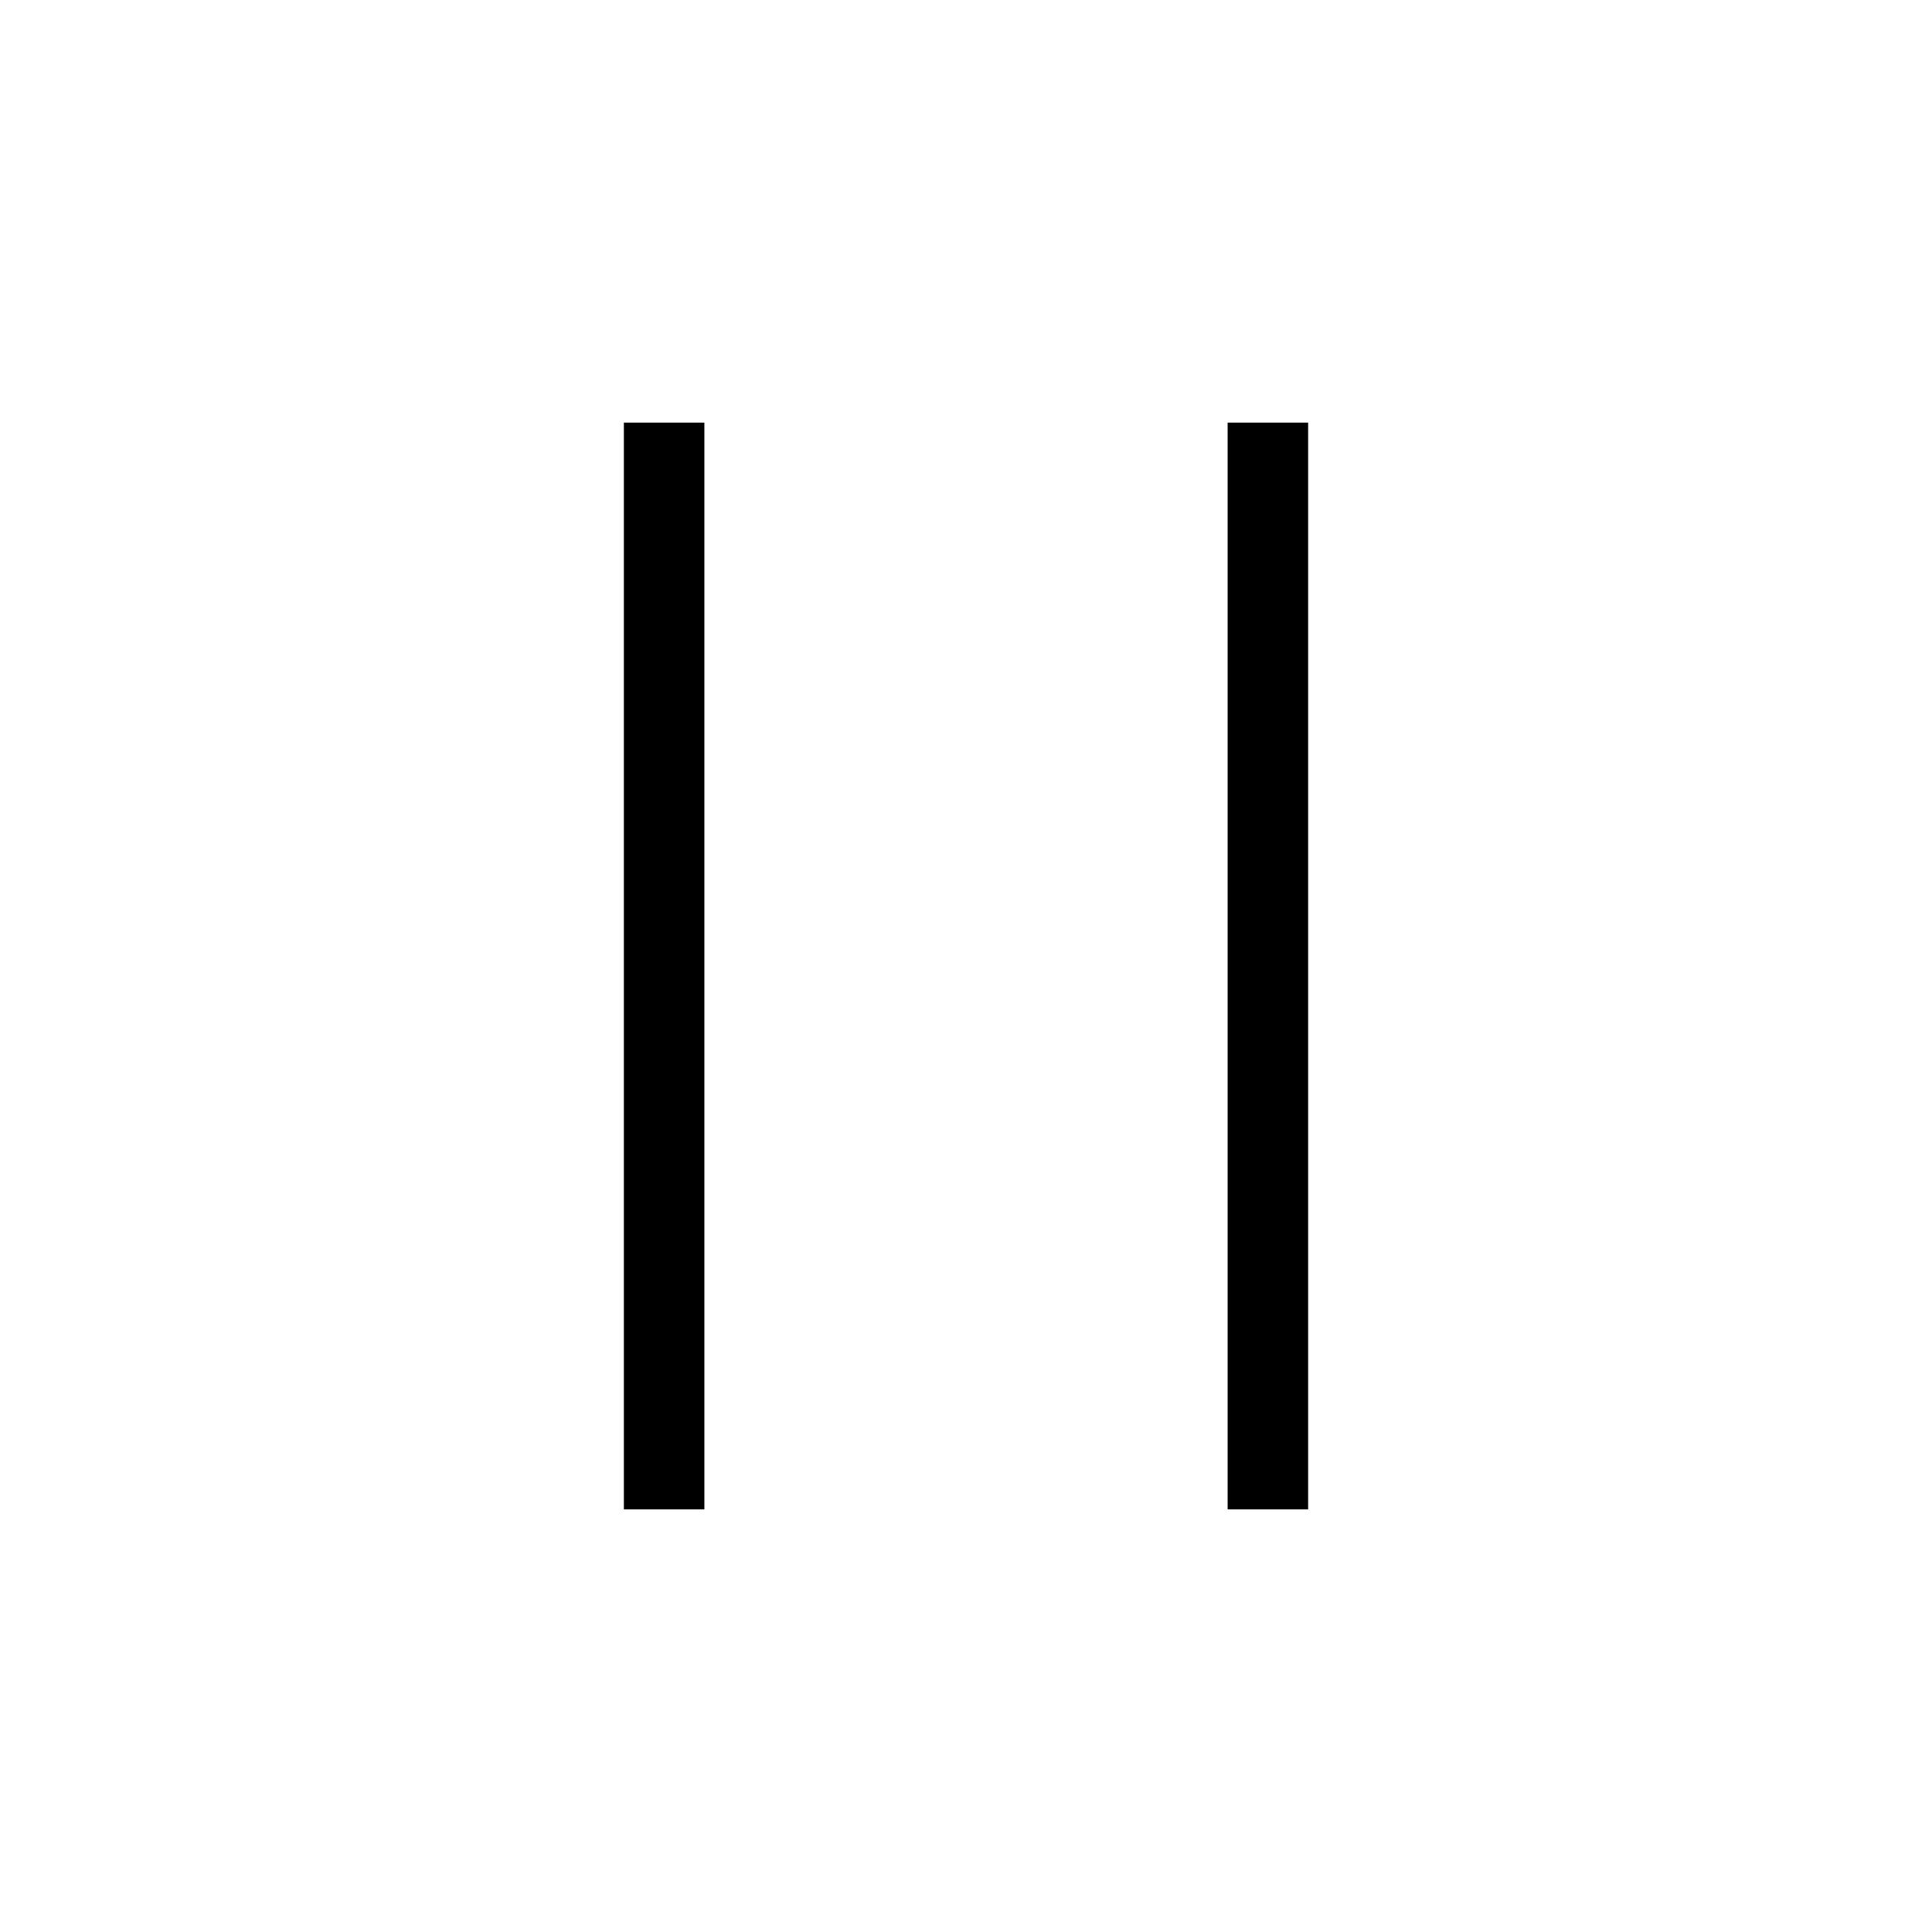
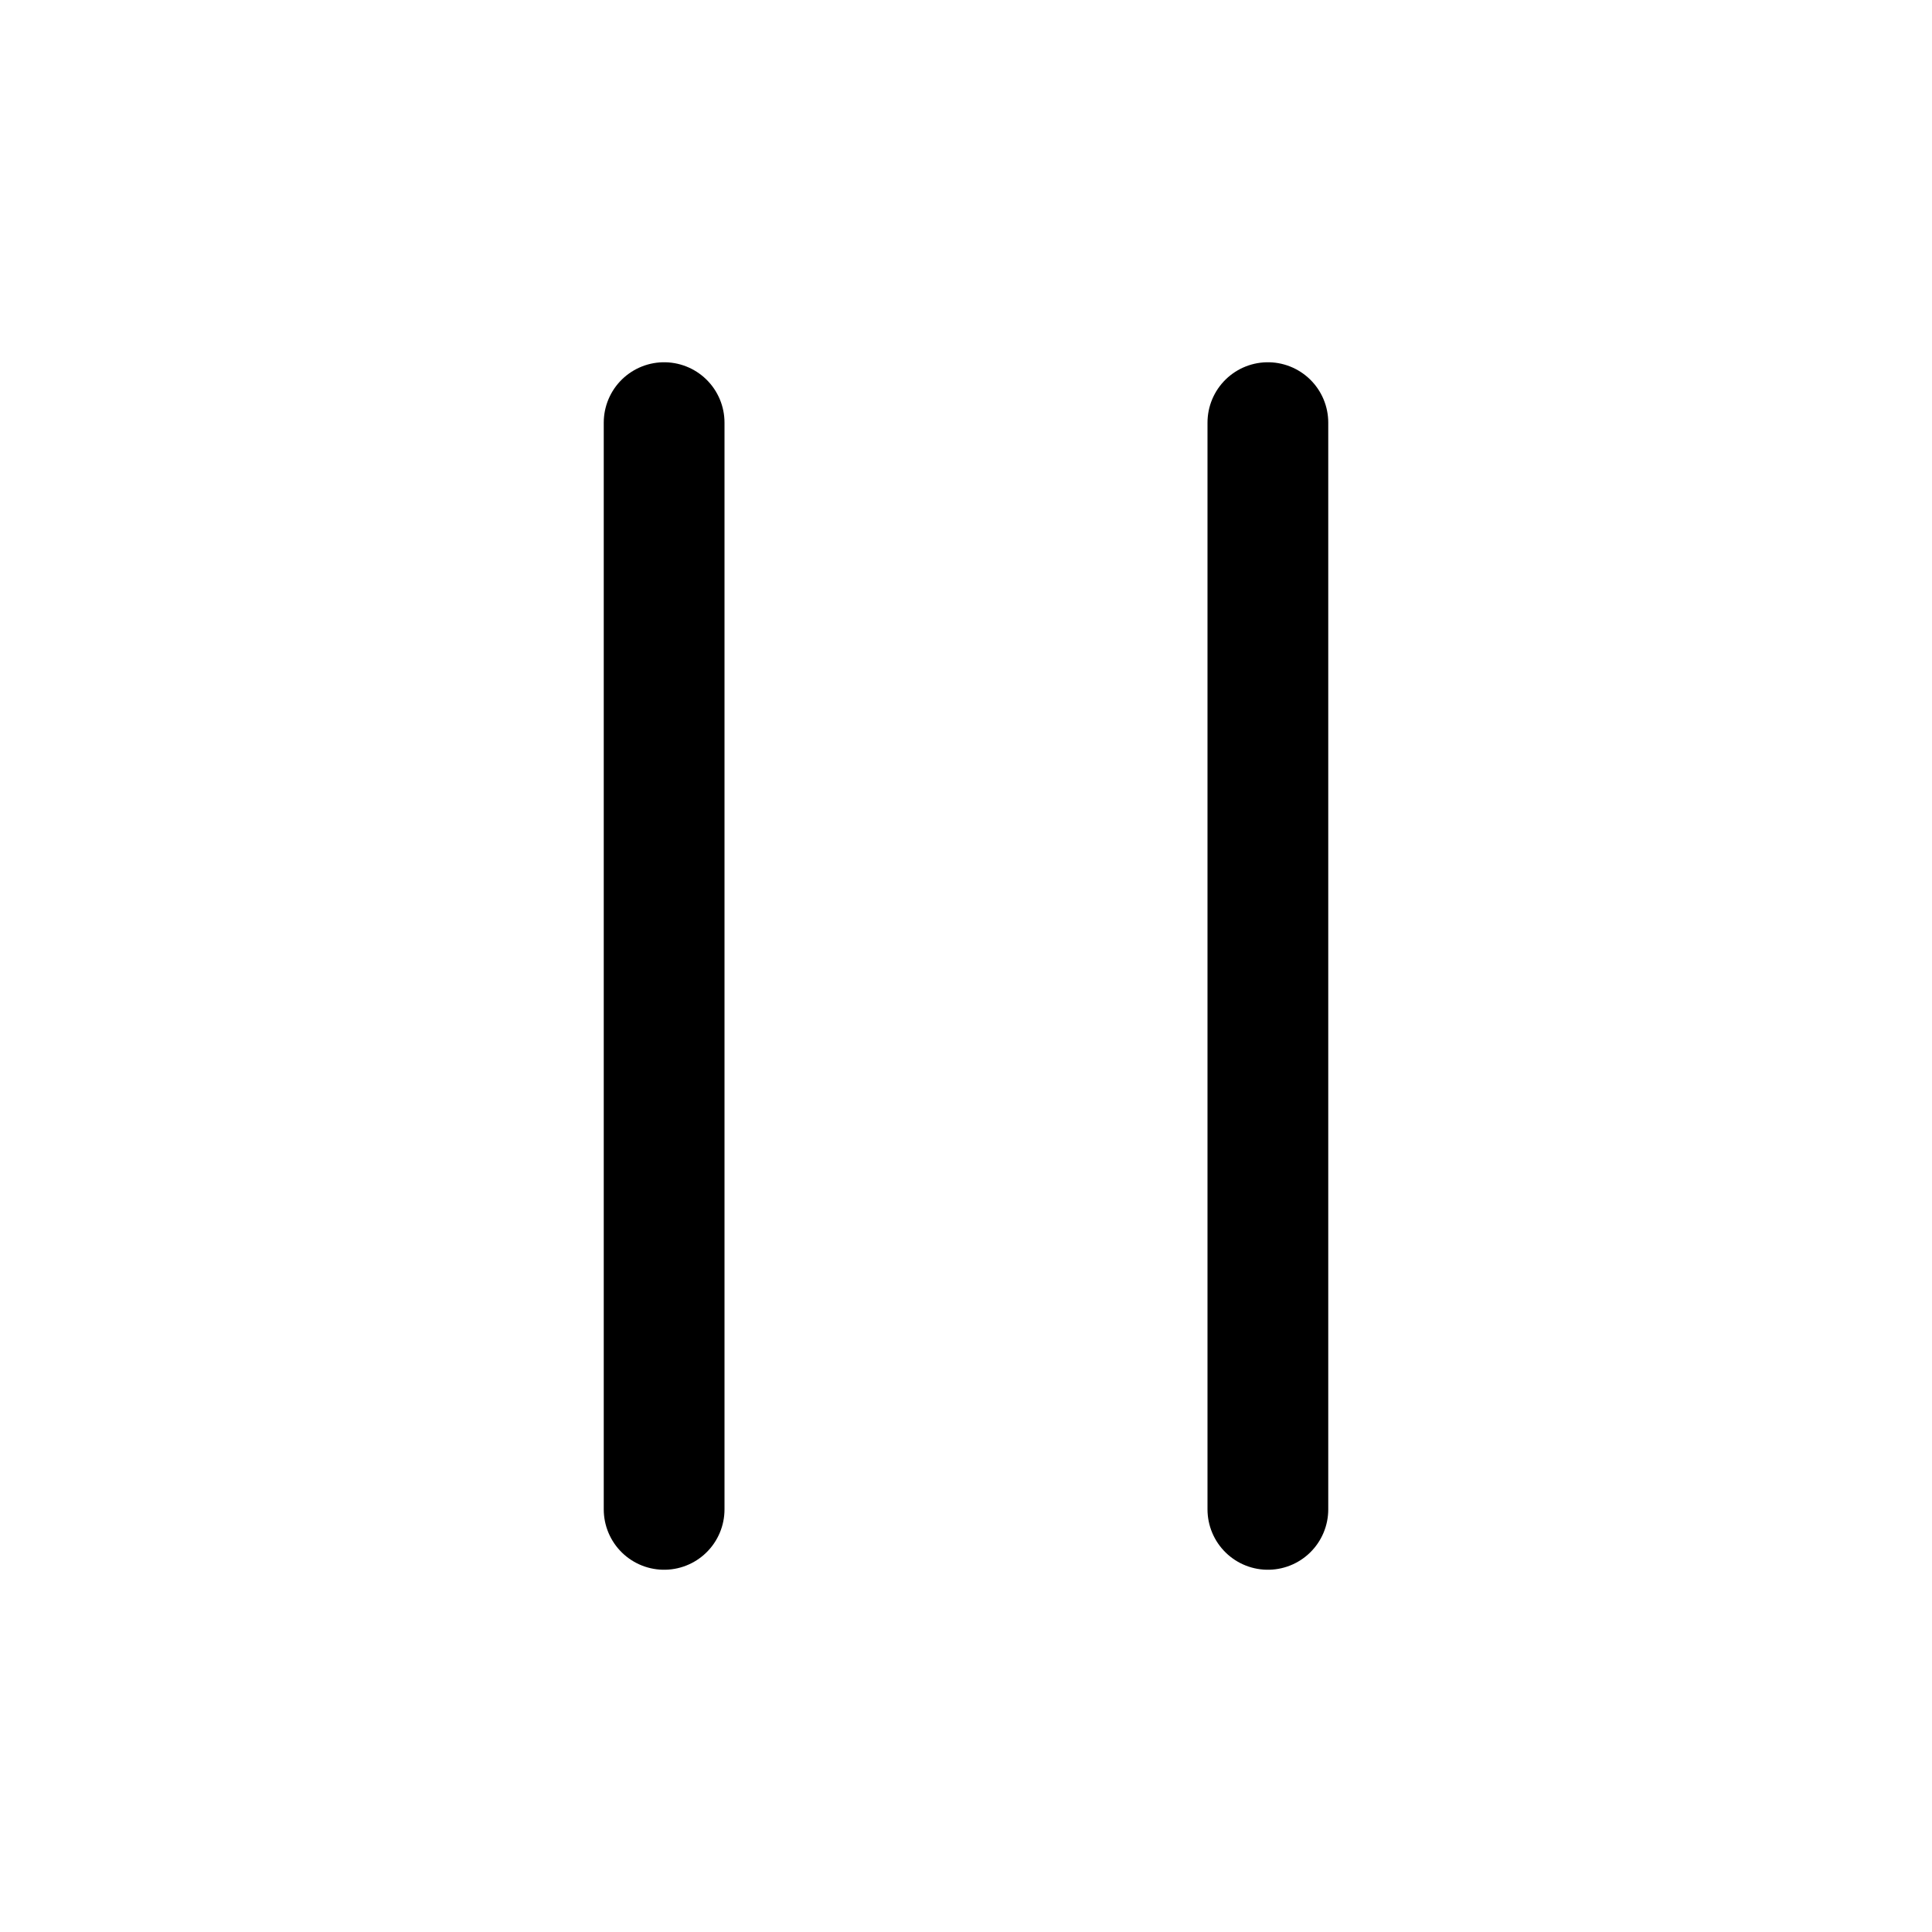
- <svg xmlns="http://www.w3.org/2000/svg" fill="none" viewBox="0 0 24 24" strokeWidth="1.5" stroke="currentColor" className="w-6 h-6">
-   <path strokeLinecap="round" strokeLinejoin="round" d="M15.75 5.25v13.5m-7.5-13.5v13.5" />
+ <svg xmlns="http://www.w3.org/2000/svg" fill="none" viewBox="0 0 24 24" stroke-width="1.5" stroke="currentColor" class="w-6 h-6">
+   <path stroke-linecap="round" stroke-linejoin="round" d="M15.75 5.25v13.5m-7.5-13.5v13.5" />
</svg>
